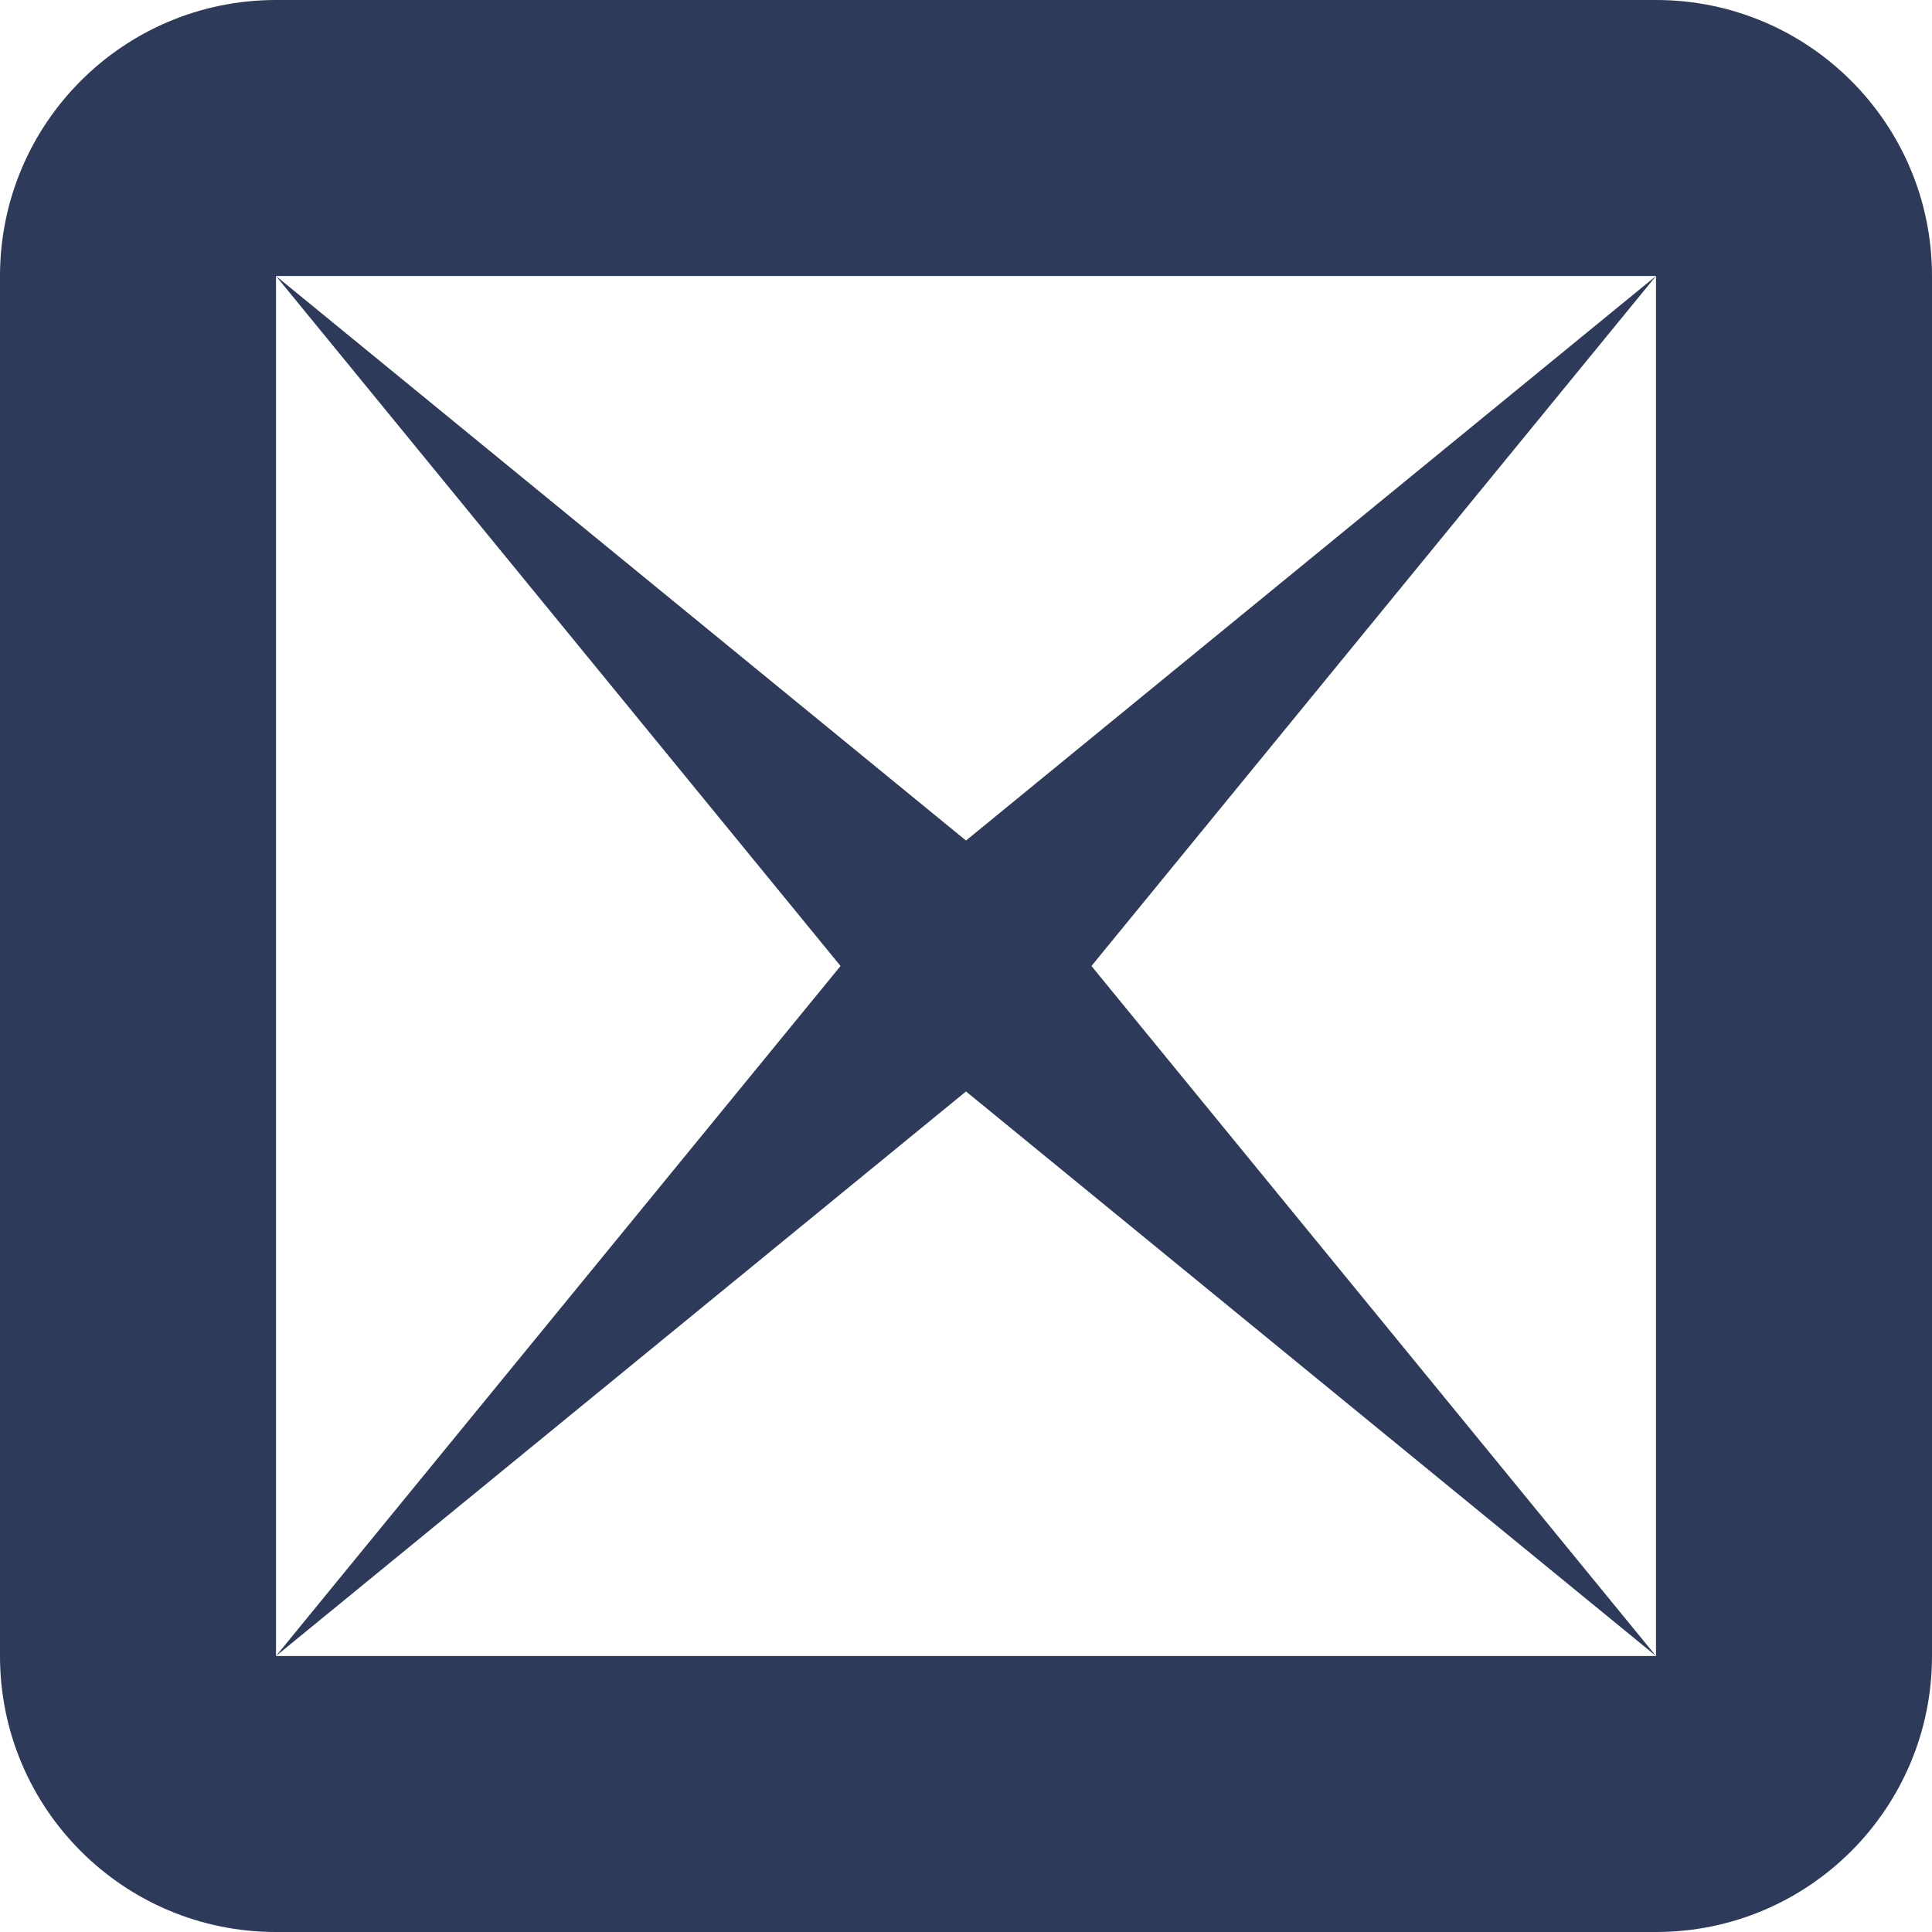
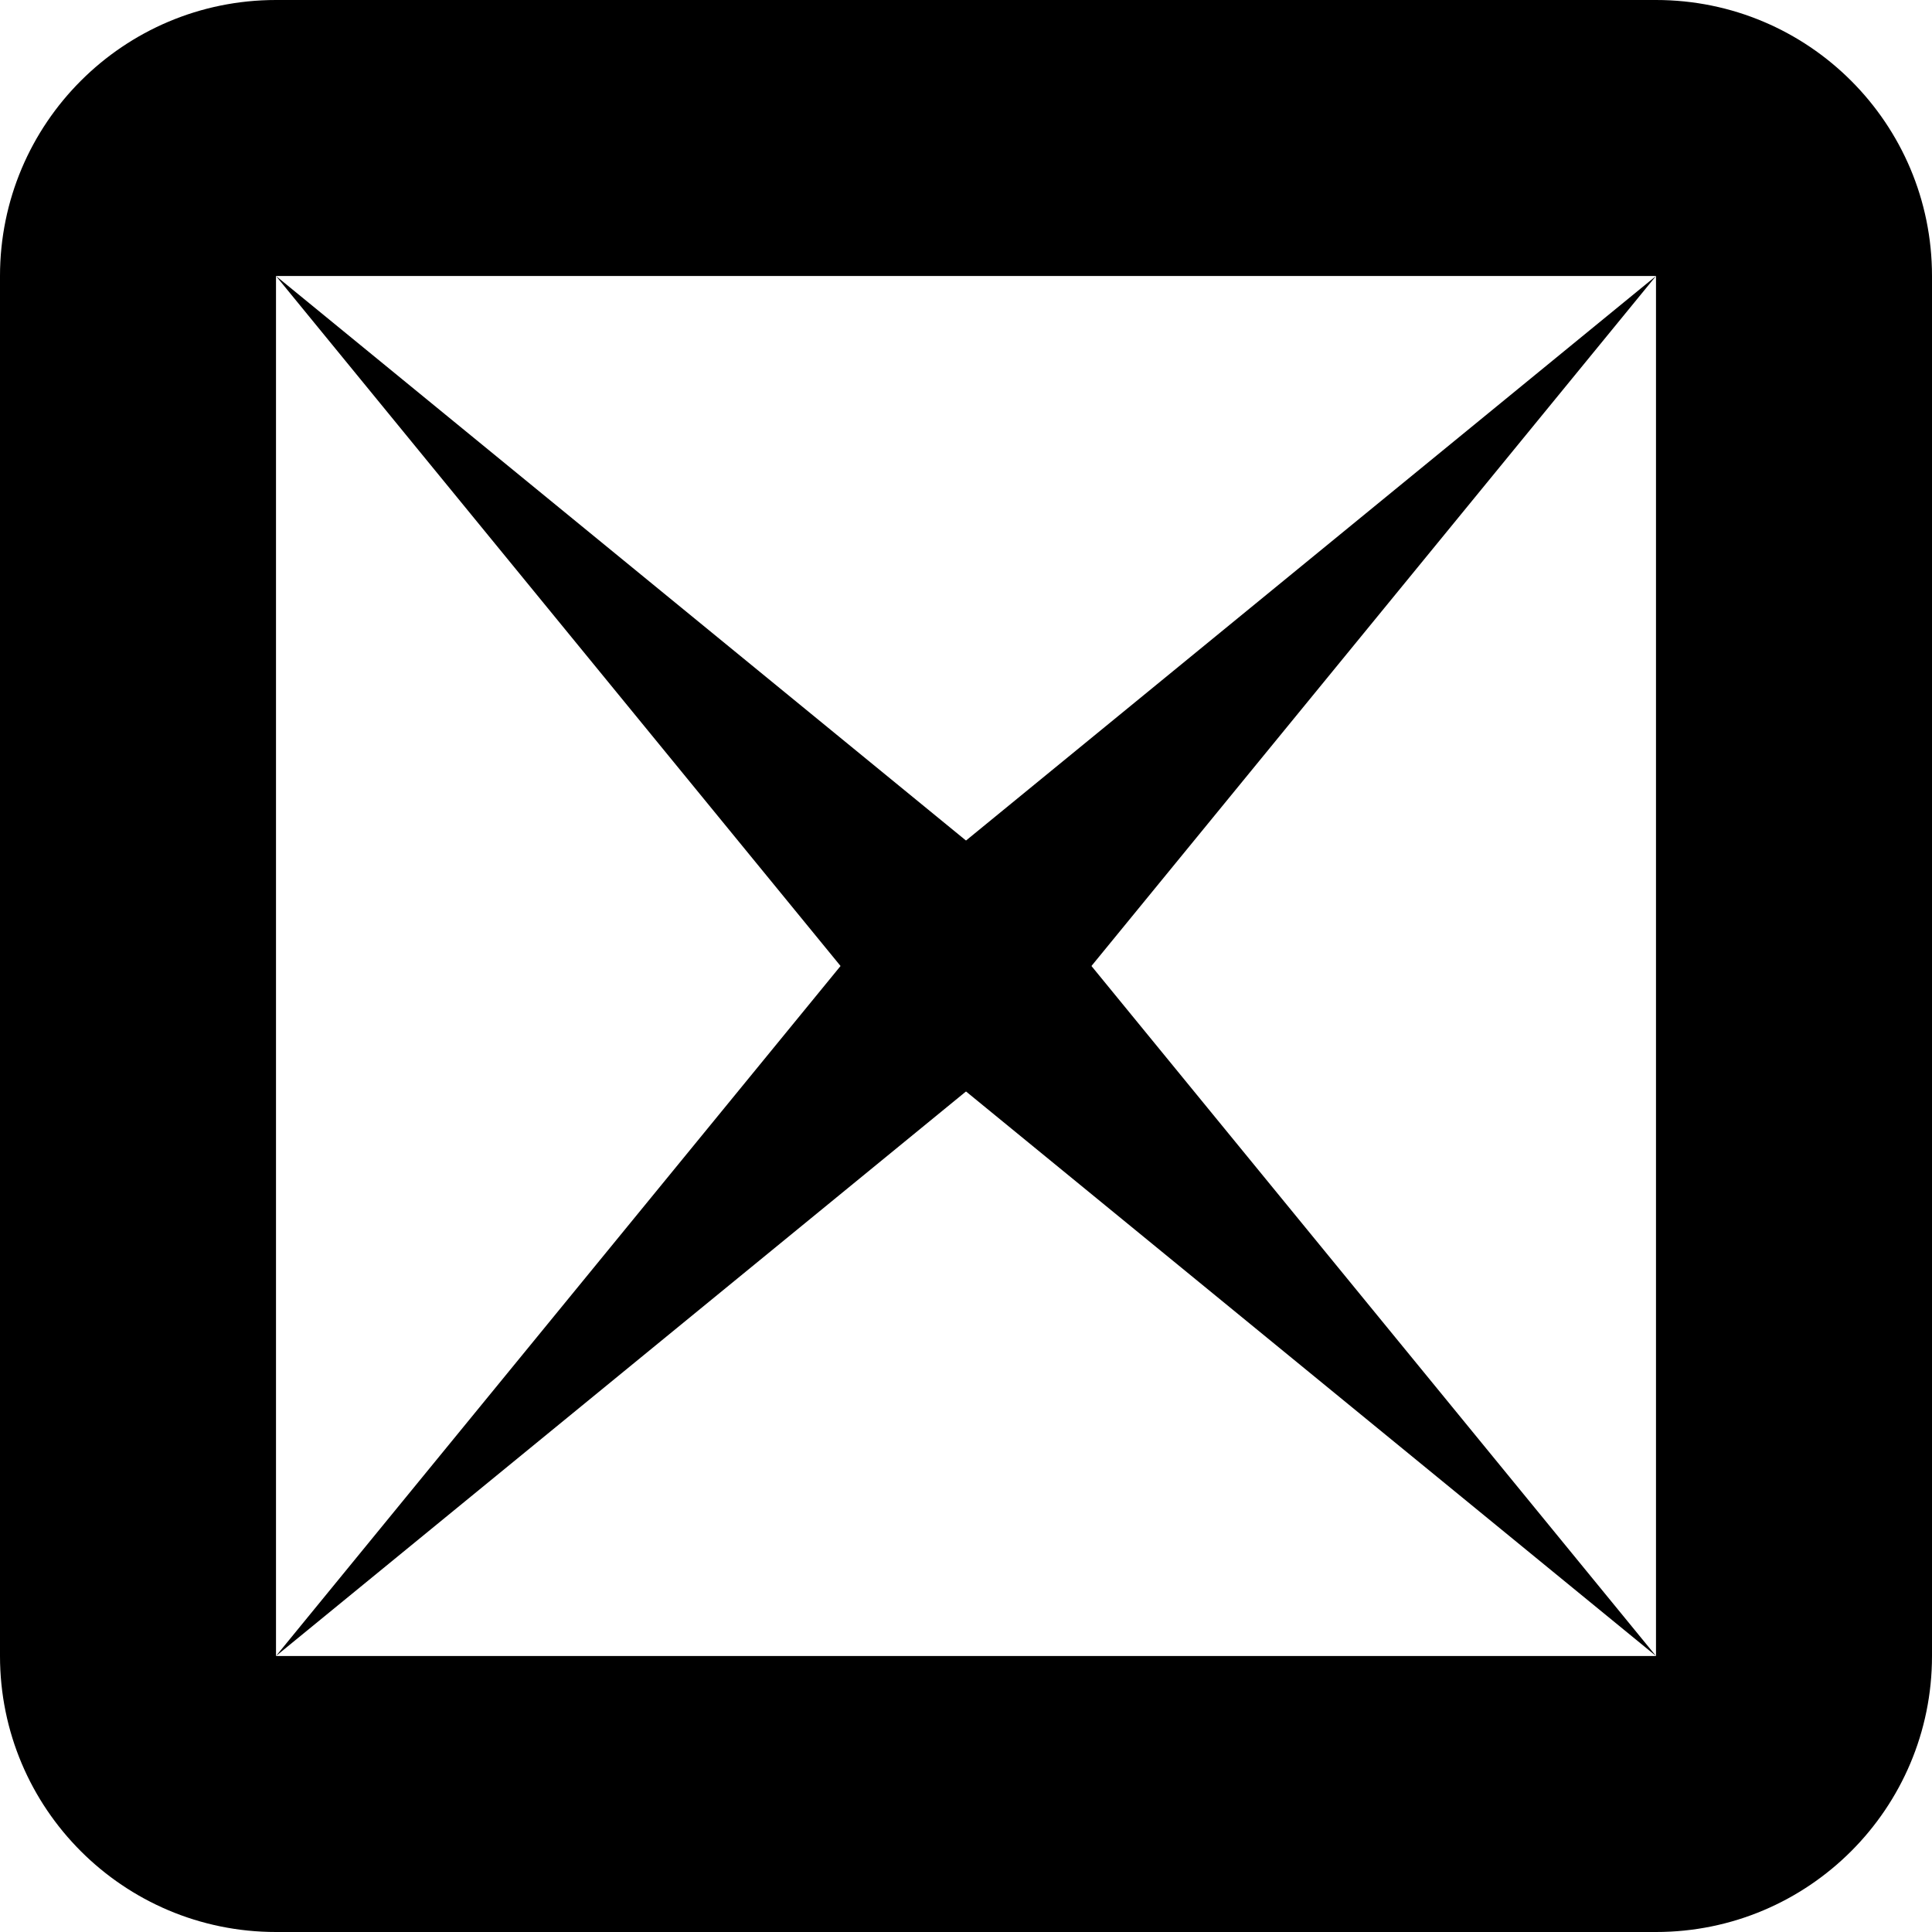
<svg xmlns="http://www.w3.org/2000/svg" width="14" height="14" viewBox="0 0 14 14" fill="none">
-   <path d="M6.5 7.5L12 12L7.5 6.5L2 2L6.5 7.5Z" fill="#2E3A59" />
-   <path d="M12 14H2C0.895 14 0 13.105 0 12V2C0 0.895 0.895 0 2 0H12C13.105 0 14 0.895 14 2V12C14 13.105 13.105 14 12 14ZM2 2V12H12V2H2ZM7.5 7.5L2 12L6.5 6.5L12 2L7.5 7.5Z" fill="#2E3A59" />
+   <path d="M6.5 7.5L12 12L7.5 6.5L2 2L6.5 7.5Z" fill="black" />
+   <path d="M12 14H2C0.895 14 0 13.105 0 12V2C0 0.895 0.895 0 2 0H12C13.105 0 14 0.895 14 2V12C14 13.105 13.105 14 12 14ZM2 2V12H12V2H2ZM7.5 7.5L2 12L6.5 6.5L12 2L7.5 7.5Z" fill="black" />
</svg>
